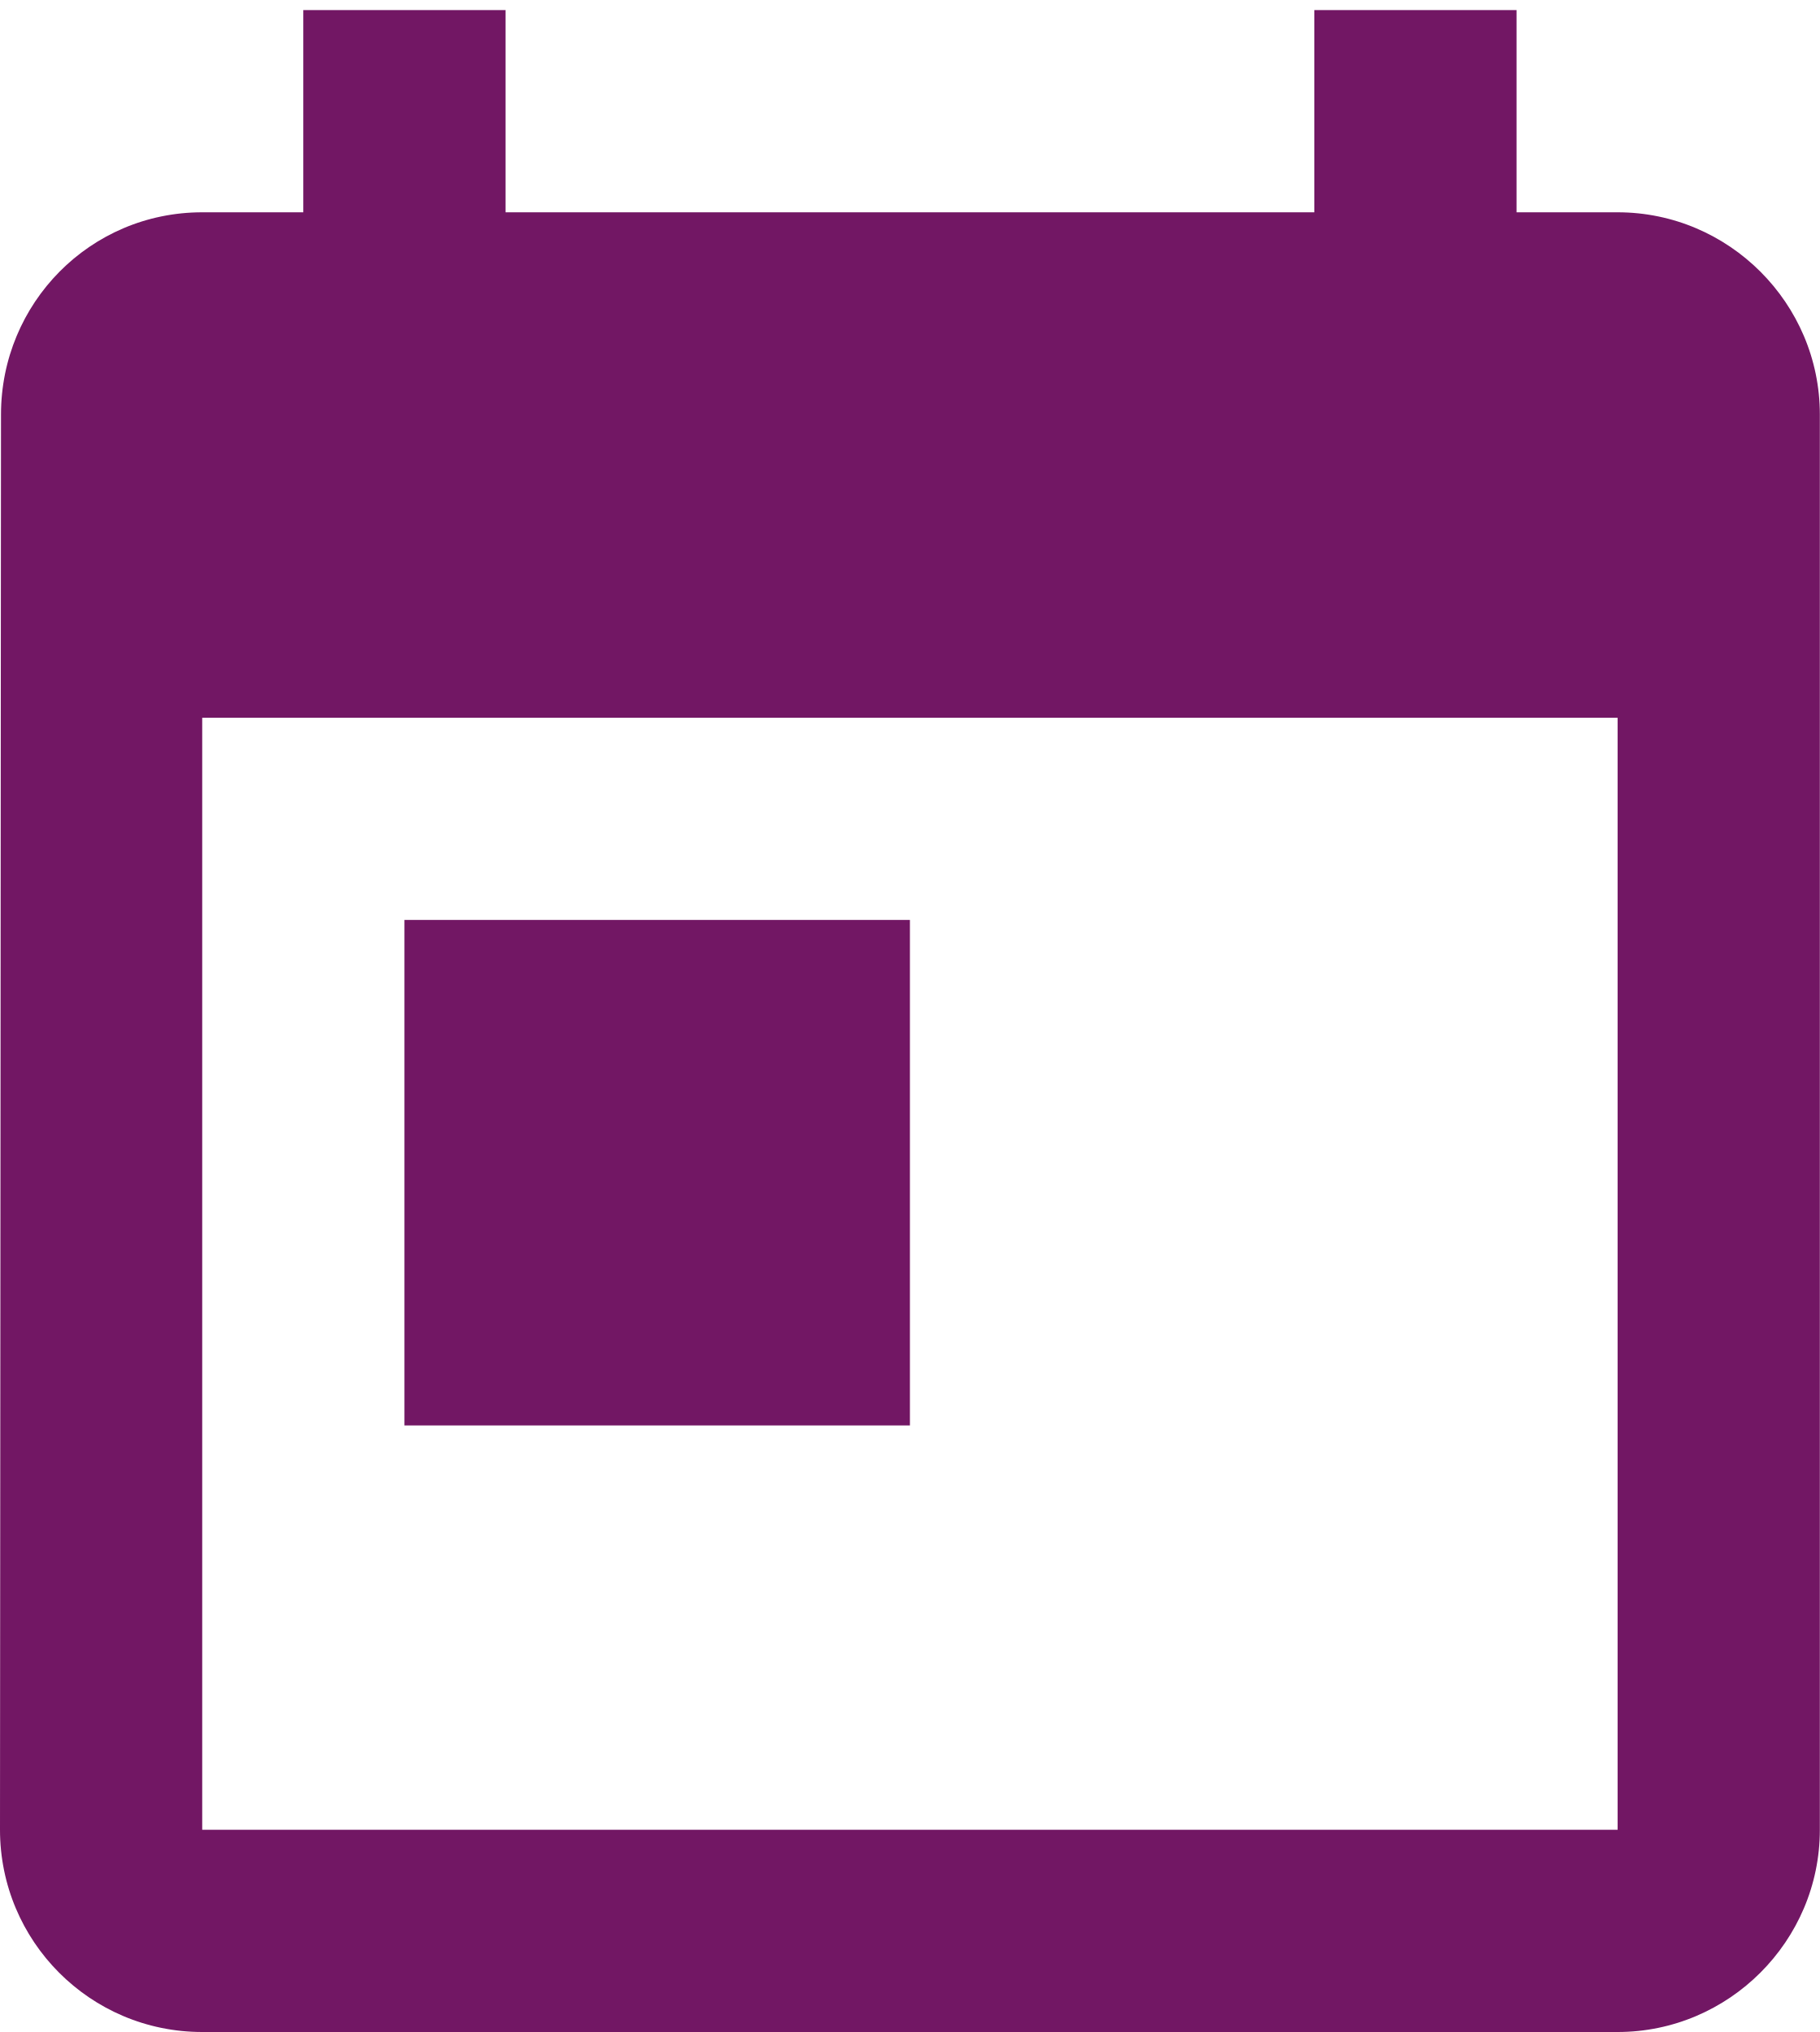
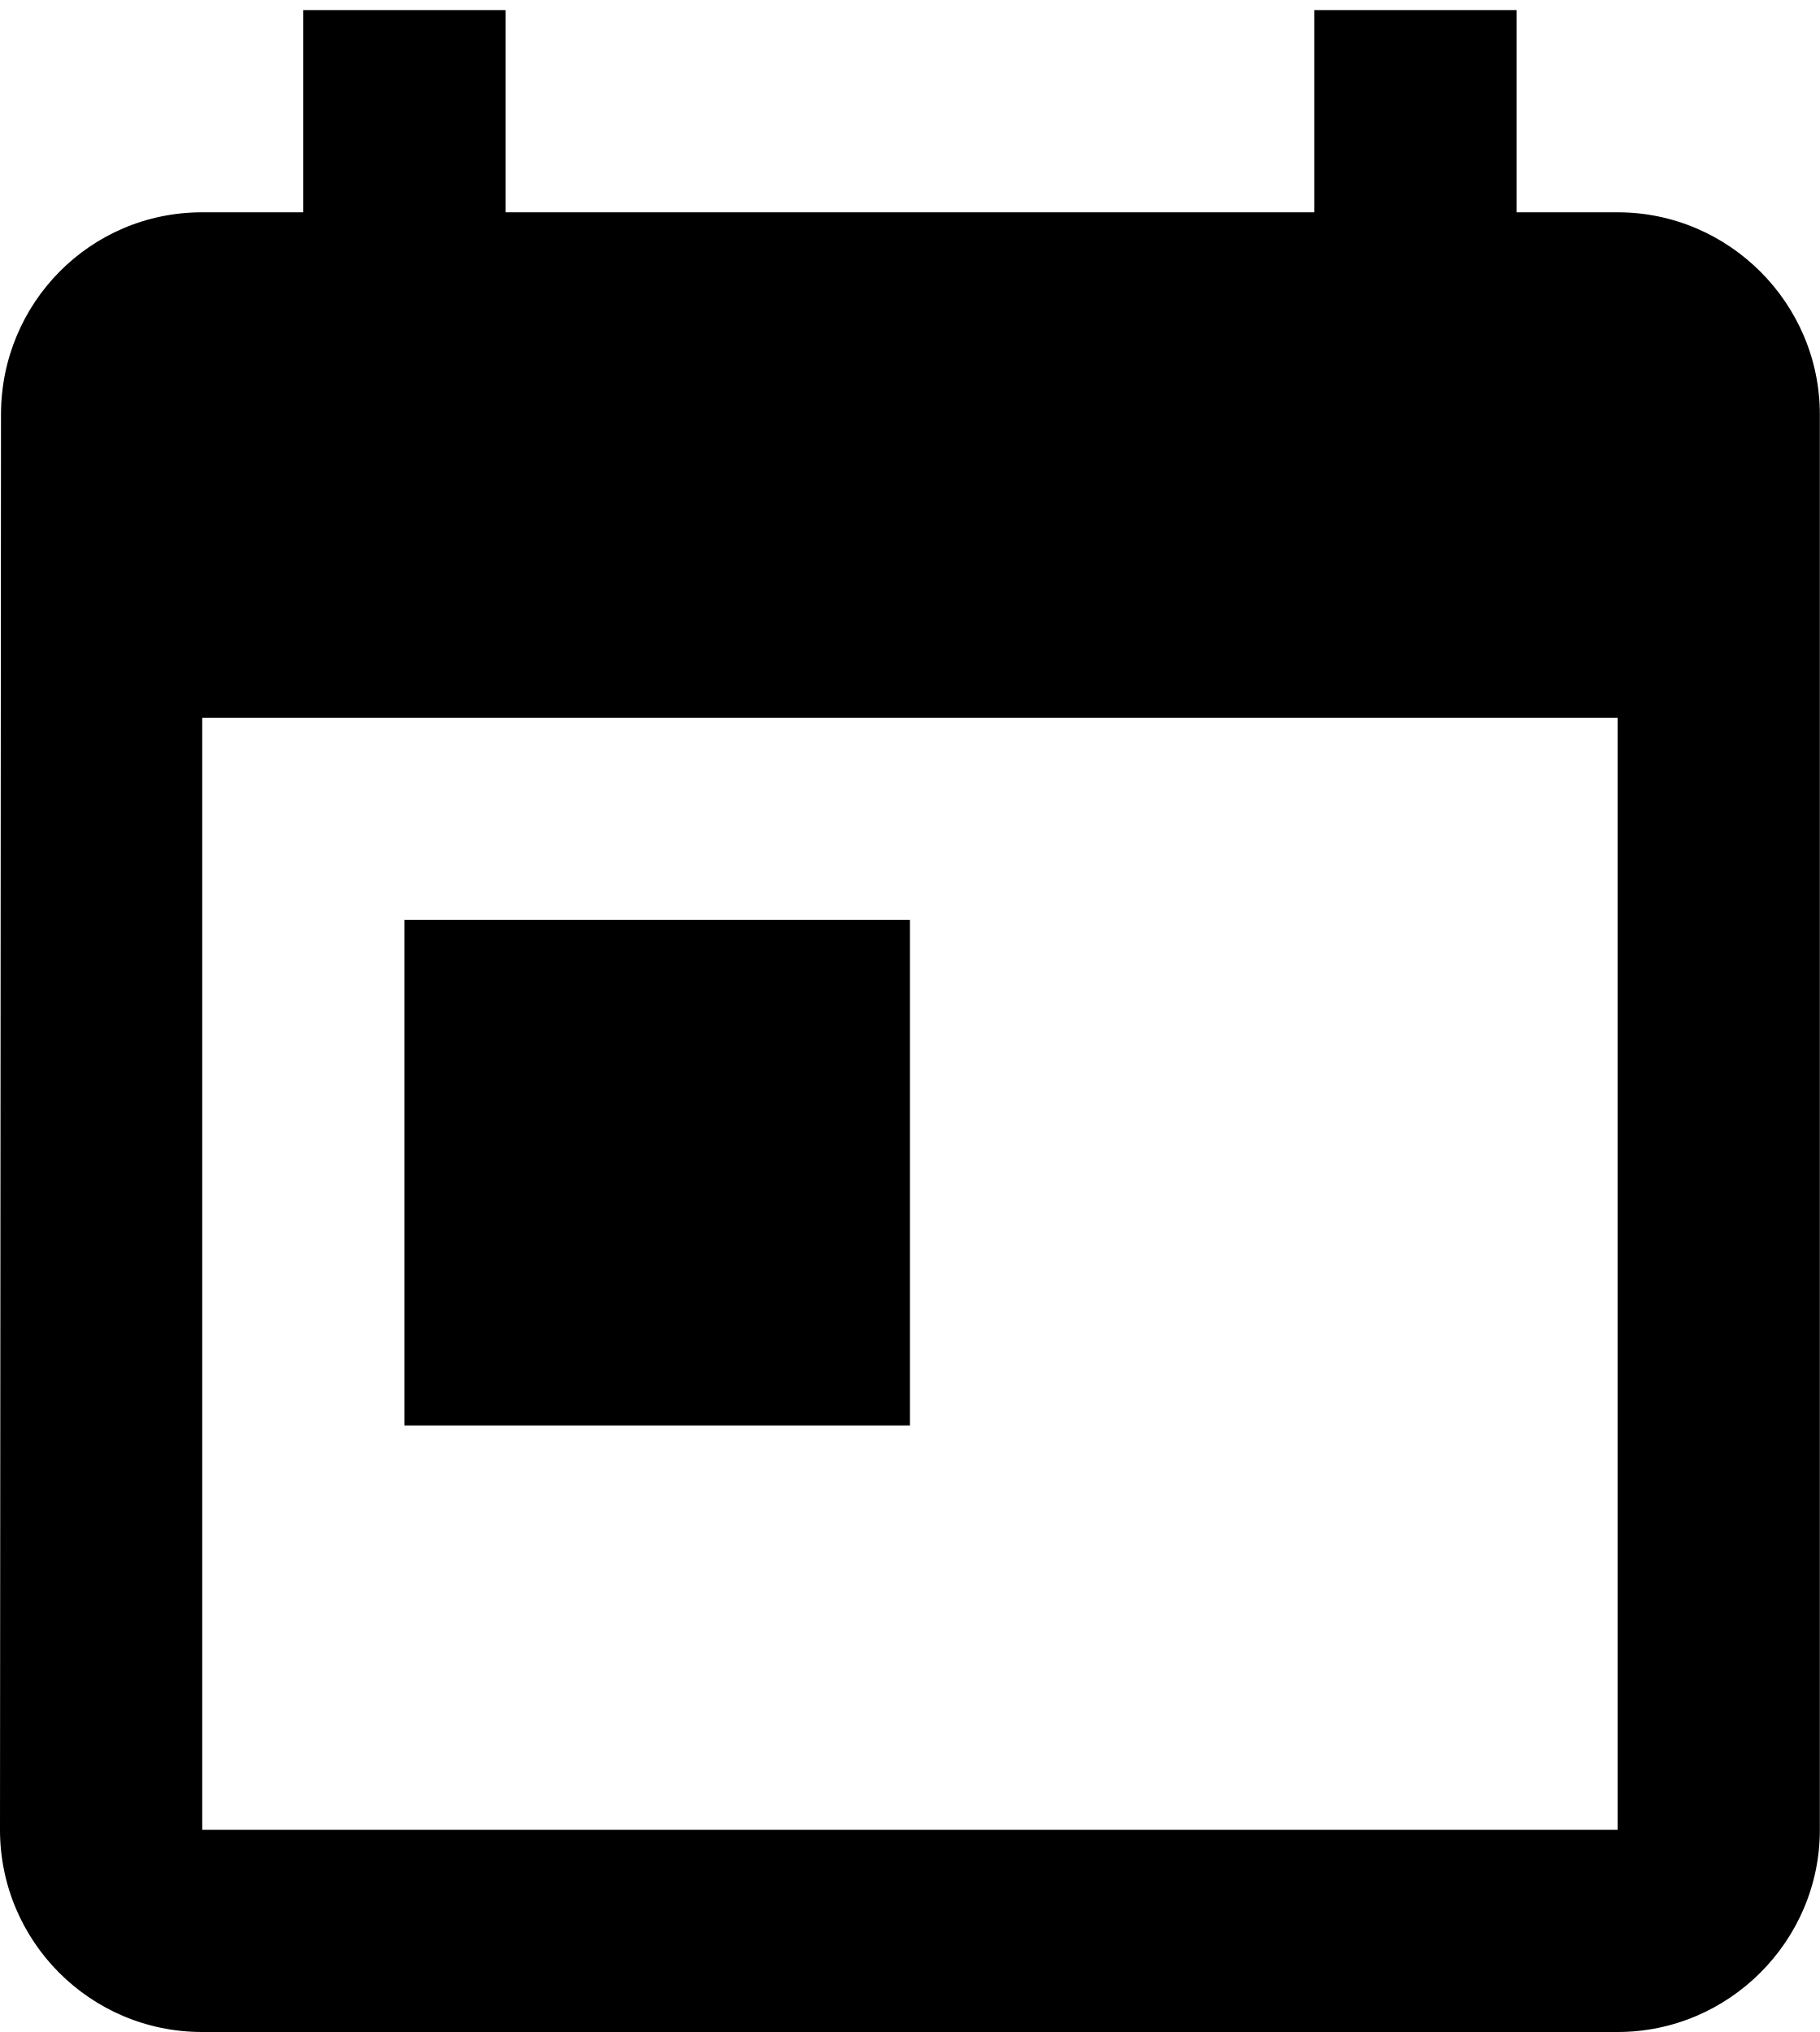
<svg xmlns="http://www.w3.org/2000/svg" width="60" height="67" viewBox="0 0 60 67" fill="none">
-   <path d="M53.333 7H50V0.333H43.333V7H16.667V0.333H10V7H6.667C2.967 7 0.033 10 0.033 13.667L0 60.333C0 64 2.967 67 6.667 67H53.333C57 67 60 64 60 60.333V13.667C60 10 57 7 53.333 7ZM53.333 60.333H6.667V23.667H53.333V60.333ZM13.333 30.333H30V47H13.333V30.333Z" fill="#721764" />
+   <path d="M53.333 7H50V0.333H43.333V7H16.667V0.333H10V7H6.667C2.967 7 0.033 10 0.033 13.667L0 60.333C0 64 2.967 67 6.667 67H53.333C57 67 60 64 60 60.333V13.667C60 10 57 7 53.333 7ZM53.333 60.333H6.667V23.667H53.333V60.333ZM13.333 30.333H30V47H13.333V30.333Z" fill="#000" />
</svg>
